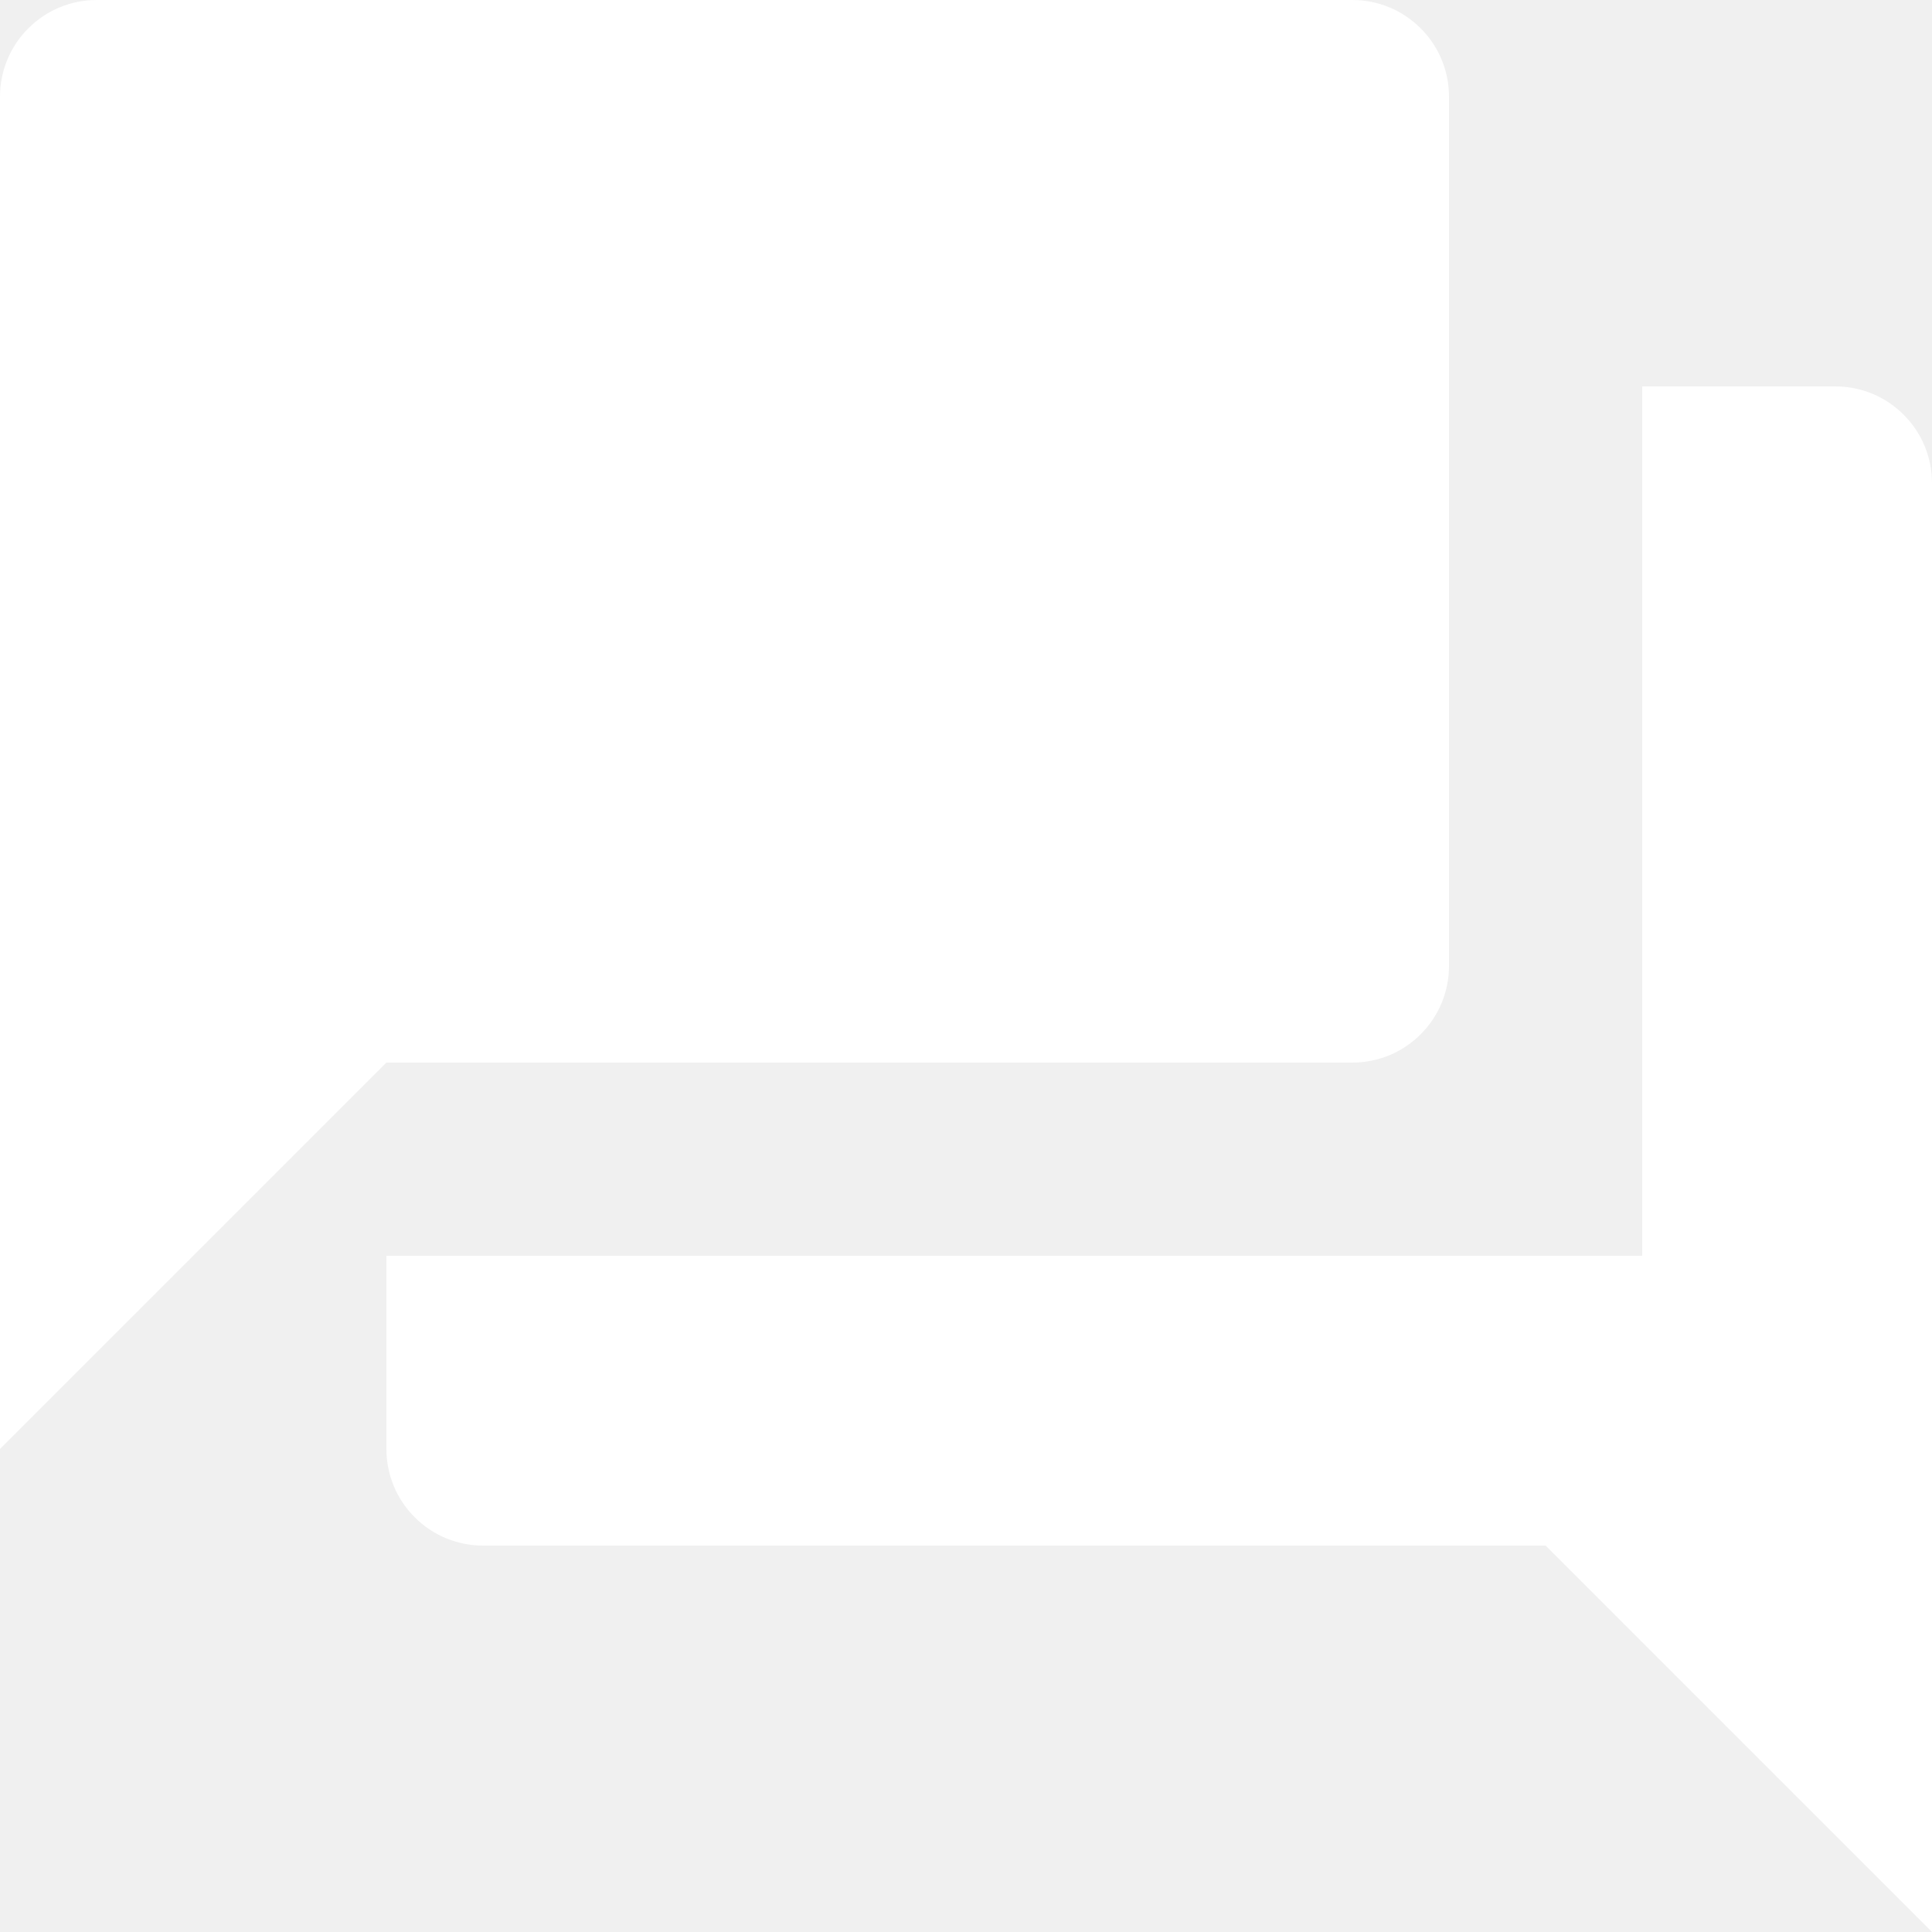
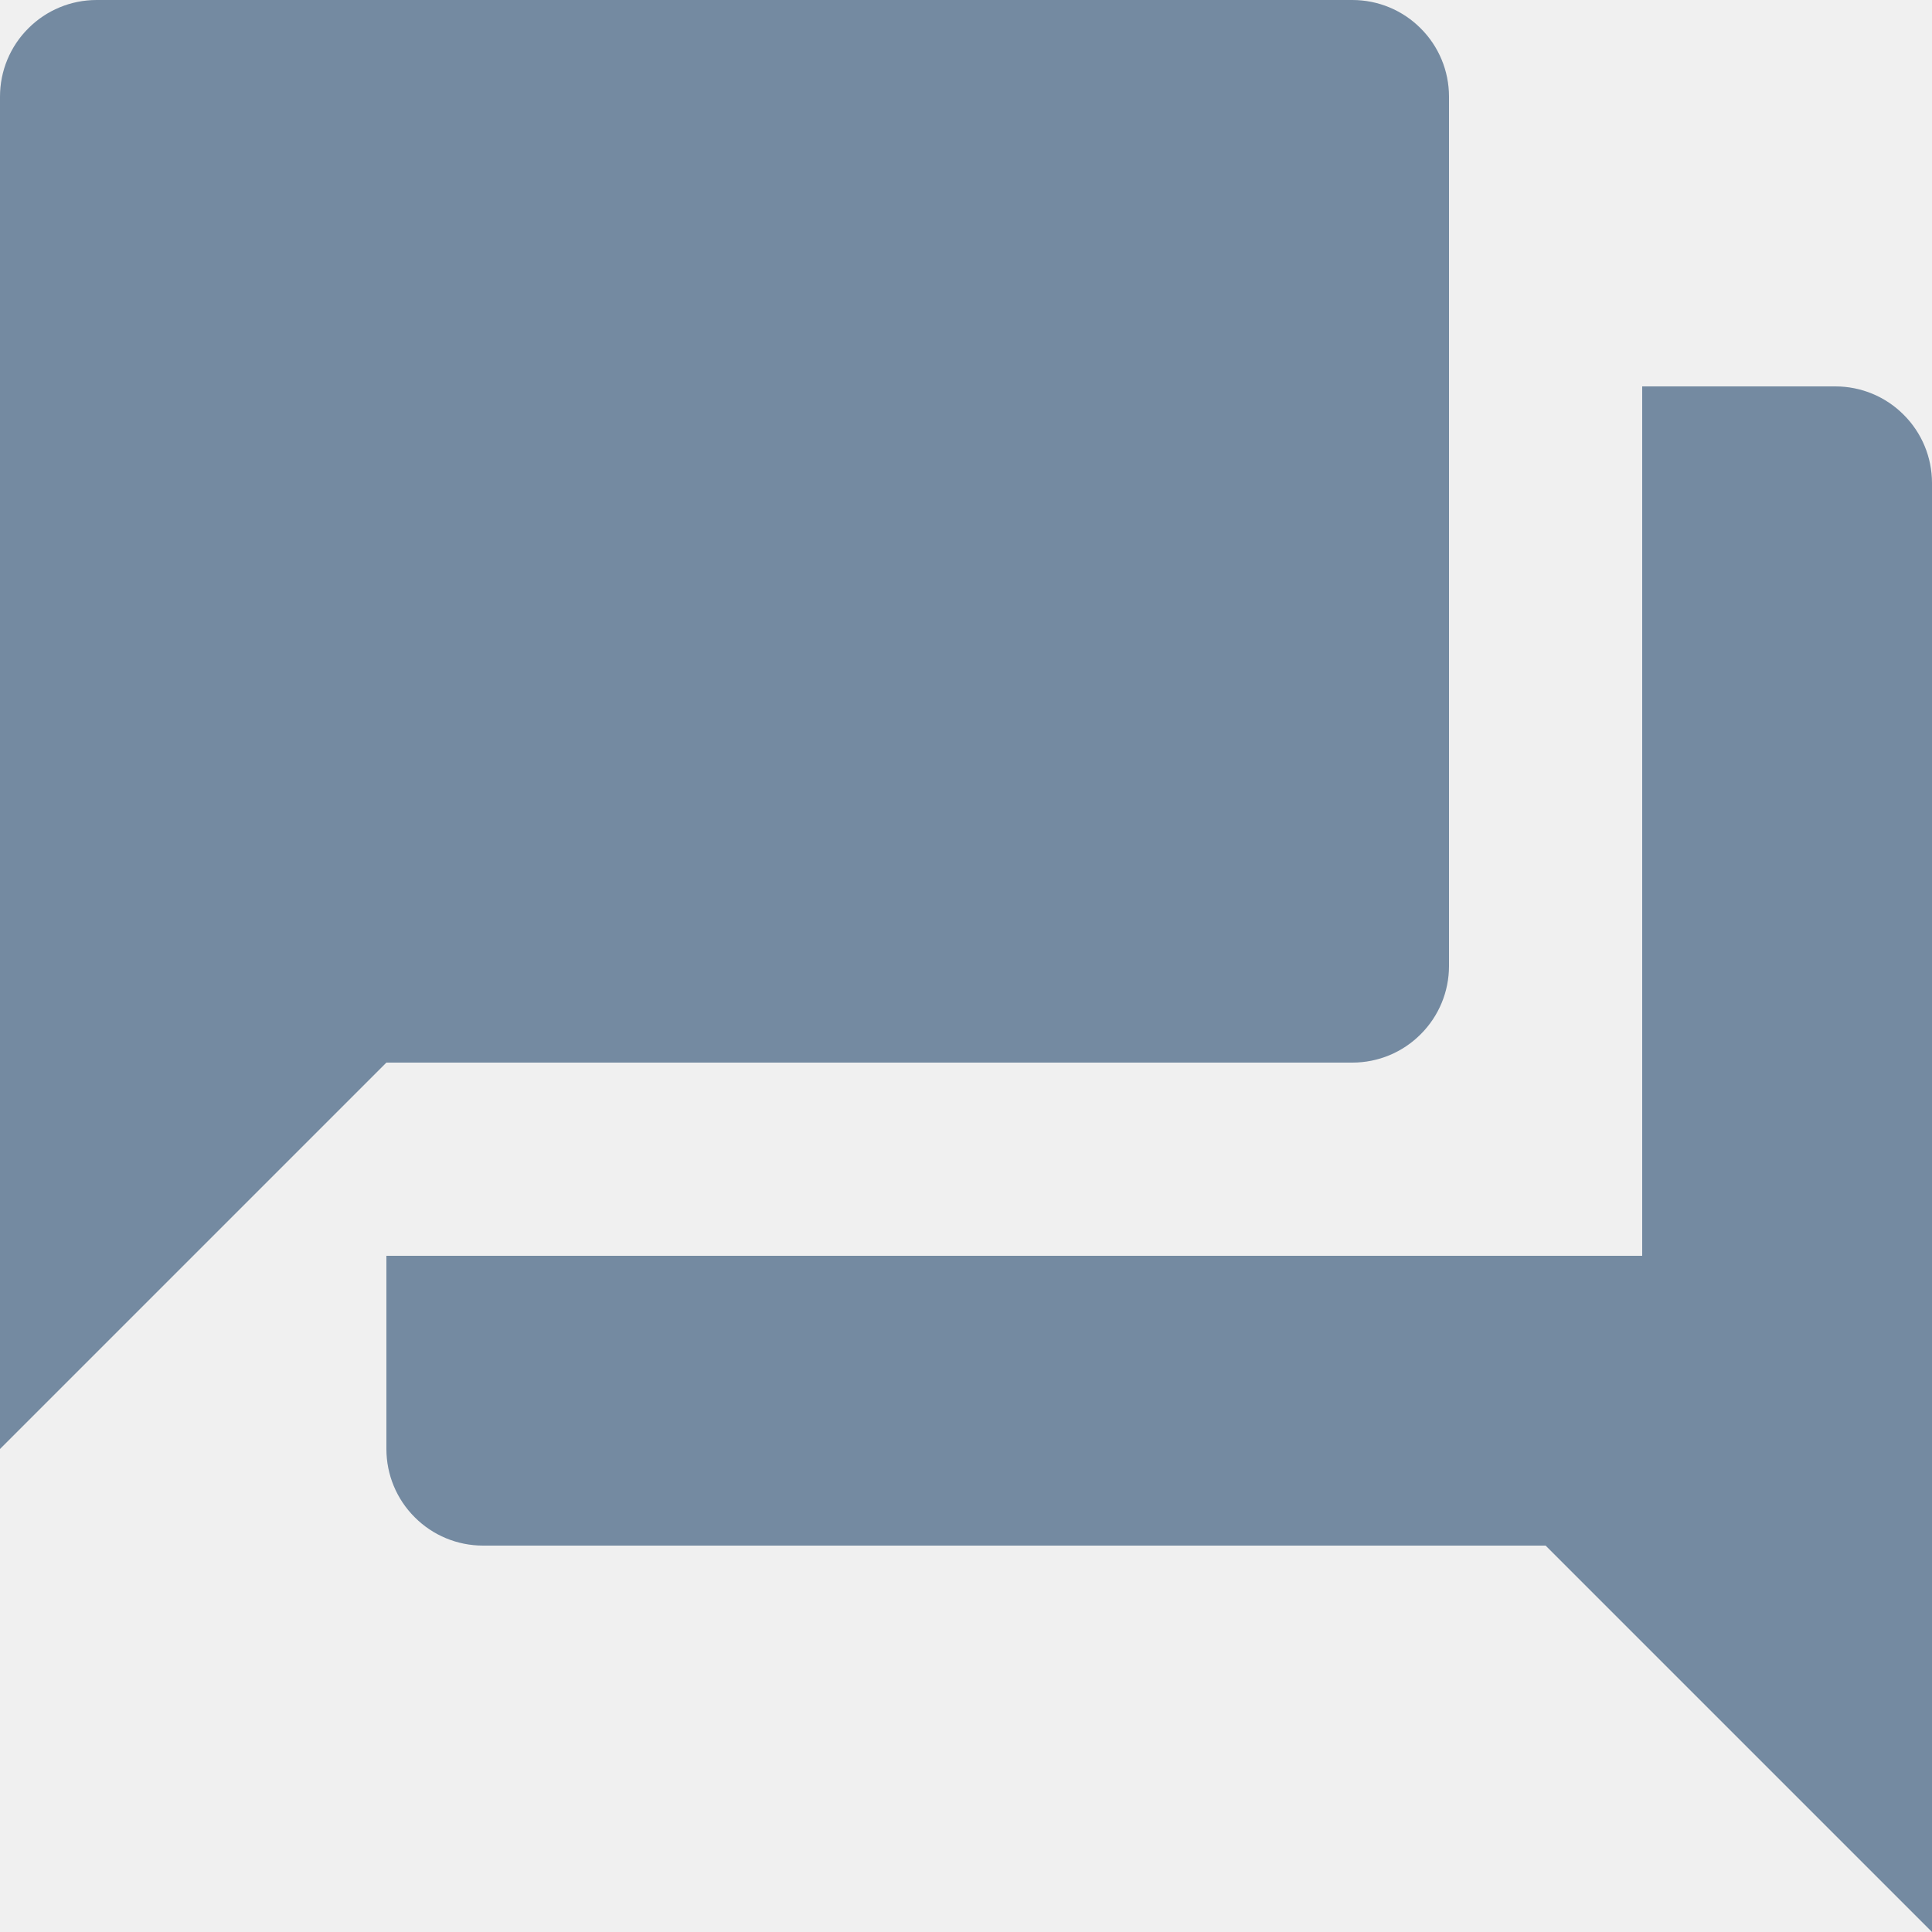
<svg xmlns="http://www.w3.org/2000/svg" width="18" height="18" viewBox="0 0 18 18" fill="none">
-   <path d="M17.1 3.6H15.3V11.7H3.6V13.5C3.6 13.739 3.695 13.968 3.864 14.136C4.032 14.305 4.261 14.4 4.5 14.4H14.4L18 18V4.5C18 4.261 17.905 4.032 17.736 3.864C17.568 3.695 17.339 3.6 17.1 3.6ZM13.5 9V0.9C13.5 0.661 13.405 0.432 13.236 0.264C13.068 0.095 12.839 0 12.6 0H0.9C0.661 0 0.432 0.095 0.264 0.264C0.095 0.432 0 0.661 0 0.9V13.5L3.6 9.9H12.6C12.839 9.9 13.068 9.805 13.236 9.636C13.405 9.468 13.5 9.239 13.5 9Z" fill="white" />
+   <path d="M17.1 3.6H15.3V11.7H3.6V13.5C3.6 13.739 3.695 13.968 3.864 14.136C4.032 14.305 4.261 14.4 4.5 14.4H14.4L18 18V4.5C18 4.261 17.905 4.032 17.736 3.864C17.568 3.695 17.339 3.6 17.1 3.6ZM13.5 9V0.9C13.5 0.661 13.405 0.432 13.236 0.264C13.068 0.095 12.839 0 12.6 0H0.9C0.661 0 0.432 0.095 0.264 0.264C0.095 0.432 0 0.661 0 0.9V13.5L3.6 9.9H12.6C12.839 9.9 13.068 9.805 13.236 9.636C13.405 9.468 13.5 9.239 13.5 9Z" fill="#748AA1" />
</svg>
